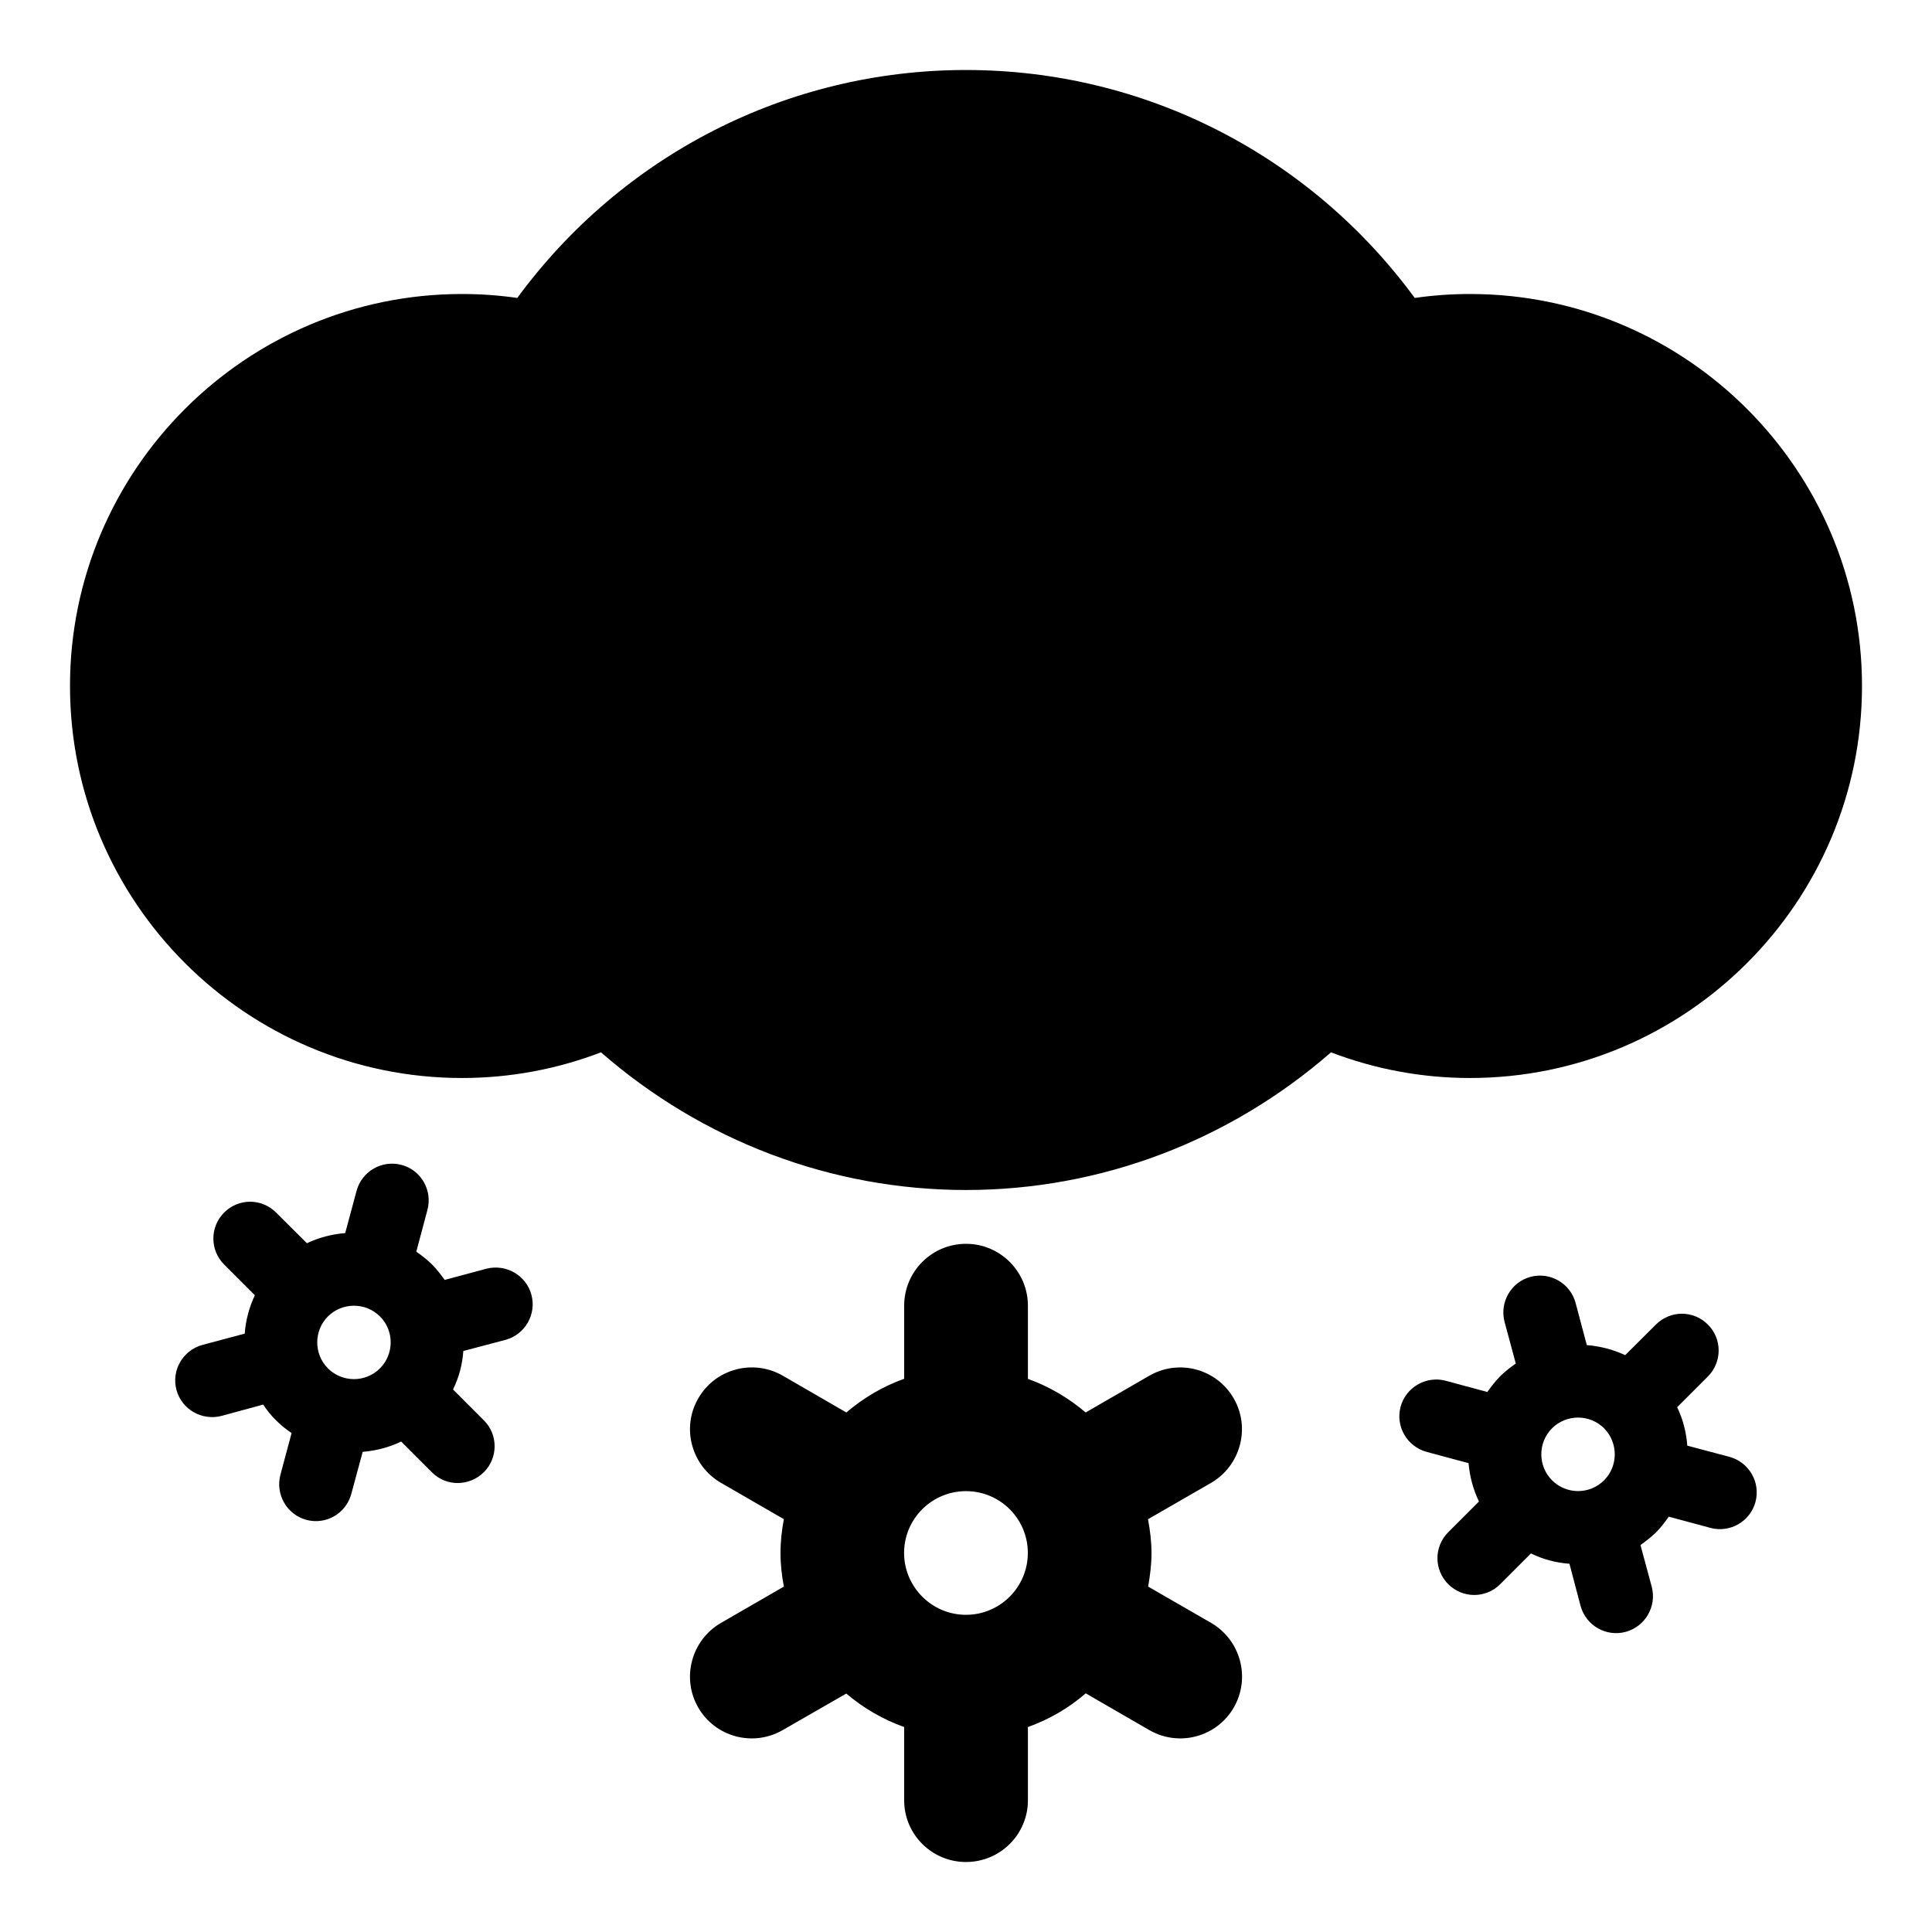
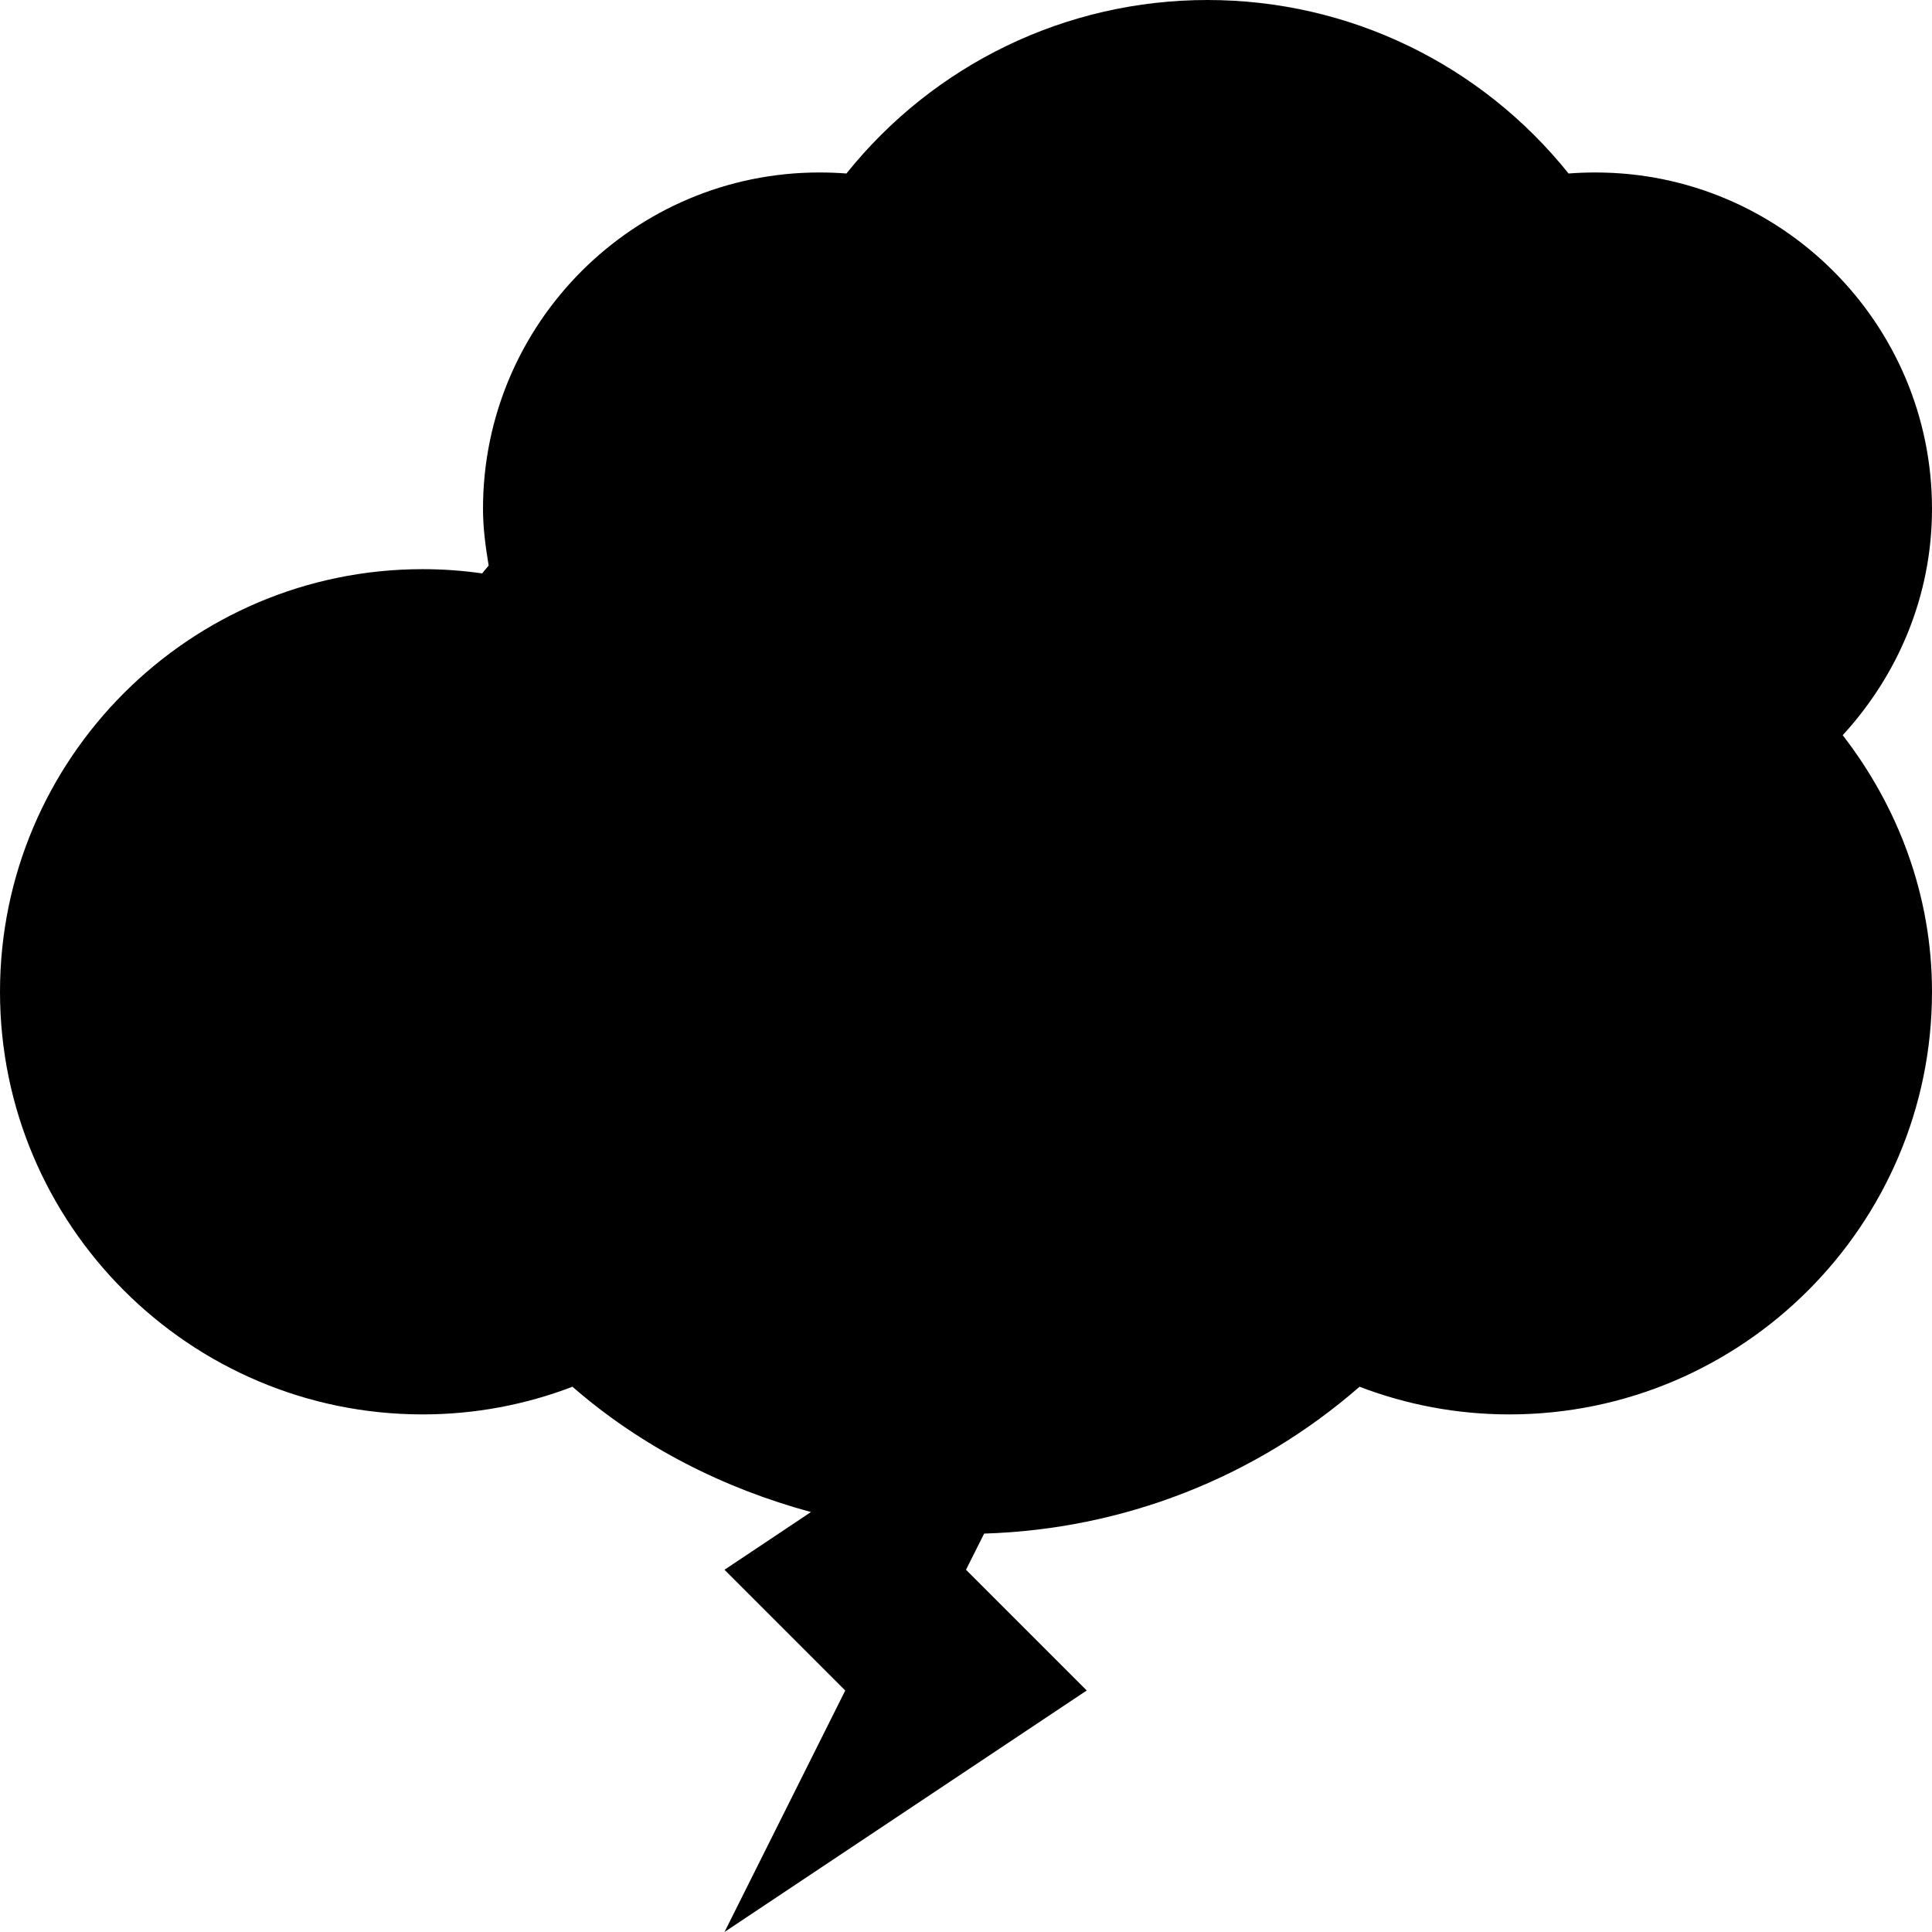
- <svg xmlns="http://www.w3.org/2000/svg" version="1.1" id="Layer_1" x="0px" y="0px" width="552" height="552" viewBox="0 0 552 552" enable-background="new 0 0 512 512" xml:space="preserve">
-   <defs id="defs11" />
-   <g id="g6" transform="translate(20,20)">
-     <g id="g4">
-       <style id="current-color-scheme" />
-       <path class="ColorScheme-Text" id="hint-apply-color-scheme" fill-rule="evenodd" clip-rule="evenodd" fill="currentColor" d="m 326.042,443.688 -18,-10.376 c 0.542,-3.124 0.958,-6.311 0.958,-9.624 0,-3.312 -0.416,-6.5 -1,-9.625 l 18.042,-10.396 c 8.417,-4.917 11.291,-15.729 6.458,-24.104 -4.876,-8.479 -15.667,-11.375 -24.125,-6.5 l -18.188,10.5 c -4.876,-4.146 -10.375,-7.396 -16.5,-9.604 v -20.896 c 0,-9.771 -7.938,-17.688 -17.688,-17.688 -9.75,0 -17.666,7.917 -17.666,17.688 v 20.875 c -6.126,2.188 -11.646,5.479 -16.521,9.625 l -18.146,-10.5 c -8.479,-4.875 -19.292,-2 -24.167,6.479 -4.875,8.417 -1.938,19.25 6.5,24.126 l 17.959,10.375 c -0.584,3.146 -0.959,6.334 -0.959,9.646 0,3.313 0.375,6.5 0.959,9.624 L 186,443.688 c -8.459,4.875 -11.375,15.75 -6.5,24.188 4.875,8.438 15.688,11.312 24.125,6.438 l 18.167,-10.438 c 4.874,4.125 10.396,7.375 16.542,9.562 v 20.938 c 0,9.749 7.916,17.624 17.666,17.624 9.75,0 17.688,-7.875 17.688,-17.624 v -20.938 c 6.125,-2.188 11.688,-5.438 16.521,-9.625 l 18.167,10.5 c 8.458,4.875 19.249,2 24.125,-6.438 4.874,-8.437 1.999,-19.25 -6.459,-24.187 z M 256,441.375 c -9.75,0 -17.688,-7.938 -17.688,-17.688 0,-9.75 7.938,-17.646 17.688,-17.646 9.75,0 17.667,7.896 17.667,17.646 0,9.75 -7.917,17.688 -17.667,17.688 z m 218.166,-45.125 -12.083,-3.208 c -0.291,-3.833 -1.208,-7.479 -2.896,-10.979 l 8.771,-8.771 c 4.125,-4.125 4.104,-10.792 0,-14.854 -4.083,-4.104 -10.708,-4.125 -14.833,0 l -8.791,8.75 c -3.459,-1.625 -7.146,-2.562 -10.959,-2.875 l -3.209,-12.062 c -1.499,-5.583 -7.25,-8.938 -12.874,-7.438 -5.604,1.521 -8.875,7.271 -7.417,12.875 l 3.209,11.896 c -1.584,1.084 -3.084,2.292 -4.5,3.667 -1.375,1.417 -2.542,2.916 -3.626,4.459 l -11.896,-3.209 c -5.604,-1.499 -11.396,1.876 -12.896,7.438 -1.499,5.625 1.876,11.354 7.417,12.875 l 12,3.229 c 0.334,3.771 1.292,7.458 2.979,10.959 l -8.812,8.812 c -4.083,4.104 -4.062,10.729 0.042,14.812 4.083,4.083 10.708,4.125 14.792,0.042 l 8.832,-8.833 c 3.459,1.707 7.168,2.666 11.001,2.957 l 3.166,12.021 c 1.542,5.604 7.25,8.938 12.876,7.438 5.583,-1.5 8.957,-7.249 7.458,-12.917 l -3.209,-11.896 c 1.5,-1.062 3.042,-2.25 4.459,-3.625 1.375,-1.396 2.542,-2.938 3.624,-4.479 l 11.917,3.209 c 5.604,1.5 11.375,-1.854 12.854,-7.417 1.5,-5.585 -1.812,-11.334 -7.396,-12.876 z m -35.854,6.688 c -4.125,4.125 -10.771,4.104 -14.875,0 -4.062,-4.062 -4.104,-10.729 0,-14.854 4.104,-4.083 10.771,-4.083 14.875,0 4.063,4.104 4.063,10.791 0,14.854 z M 118.938,342.5 l -11.875,3.188 c -1.104,-1.5 -2.25,-3.021 -3.646,-4.438 -1.416,-1.375 -2.916,-2.562 -4.479,-3.625 l 3.188,-11.938 c 1.5,-5.604 -1.834,-11.375 -7.375,-12.854 -5.625,-1.5 -11.375,1.834 -12.875,7.417 l -3.25,12.062 c -3.812,0.312 -7.458,1.25 -10.938,2.896 l -8.812,-8.771 c -4.125,-4.125 -10.75,-4.104 -14.834,0 -4.104,4.104 -4.104,10.75 0,14.854 l 8.771,8.771 c -1.646,3.5 -2.604,7.188 -2.896,10.979 l -12.042,3.208 c -5.625,1.542 -8.959,7.25 -7.458,12.875 1.521,5.583 7.271,8.875 12.896,7.417 l 11.875,-3.23 c 1.062,1.604 2.25,3.105 3.688,4.501 1.375,1.375 2.875,2.604 4.438,3.625 l -3.188,11.896 c -1.5,5.625 1.834,11.417 7.416,12.917 5.626,1.5 11.334,-1.833 12.834,-7.438 l 3.25,-12 c 3.812,-0.312 7.5,-1.271 11,-2.938 l 8.791,8.792 c 4.084,4.124 10.709,4.041 14.834,-0.042 4.062,-4.062 4.125,-10.708 0,-14.812 L 109.439,377 c 1.688,-3.46 2.688,-7.188 2.938,-11.001 l 12.062,-3.188 c 5.562,-1.521 8.896,-7.25 7.396,-12.875 -1.501,-5.56 -7.251,-8.894 -12.897,-7.436 z m -30.376,28.458 c -4.104,4.104 -10.75,4.104 -14.875,0 -4.062,-4.083 -4.062,-10.771 0,-14.833 4.125,-4.083 10.771,-4.083 14.875,0 4.104,4.083 4.063,10.75 0,14.833 z M 512,176 C 512,114.25 461.75,64 400,64 394.688,64 389.438,64.375 384.208,65.125 354.334,24.417 307.188,0 256,0 204.812,0 157.688,24.417 127.792,65.125 122.562,64.375 117.312,64 112,64 50.25,64 0,114.25 0,176 c 0,61.75 50.25,112 112,112 13.688,0 27.084,-2.5 39.709,-7.333 C 180.666,305.917 217.5,320 256,320 294.542,320 331.333,305.917 360.291,280.667 372.916,285.5 386.312,288 400,288 c 61.75,0 112,-50.25 112,-112 z" />
-     </g>
-   </g>
+ <svg xmlns="http://www.w3.org/2000/svg" version="1.1" id="Layer_1" x="0px" y="0px" width="512px" height="512px" viewBox="0 0 512 512" enable-background="new 0 0 512 512" xml:space="preserve">
+   <style id="current-color-scheme" />
+   <path class="ColorScheme-Text" id="hint-apply-color-scheme" fill="currentColor" d="M512,134.833c0-49.146-40-89.124-89.167-89.124c-2.396,0-4.771,0.083-7.146,0.27  C392.562,17.146,357.709,0,320,0c-37.688,0-72.562,17.146-95.688,45.979c-2.375-0.187-4.771-0.27-7.188-0.27  C168,45.709,128,85.688,128,134.833c0,5.146,0.688,10.125,1.5,15.042c-0.542,0.708-1.188,1.354-1.708,2.083  c-5.229-0.75-10.479-1.125-15.792-1.125c-61.75,0-112,50.25-112,112c0,61.751,50.25,112,112,112c13.688,0,27.084-2.499,39.709-7.333  c18.354,16,40.104,26.938,63.207,33.208L192,416l32,32l-32,64l96-64l-32-32l4.812-9.583c36.75-1.125,71.75-14.729,99.479-38.917  c12.625,4.834,26.021,7.333,39.709,7.333c61.75,0,112-50.249,112-112c0-25.666-9.042-49.083-23.666-68  C502.916,178.958,512,158.021,512,134.833z" />
</svg>
